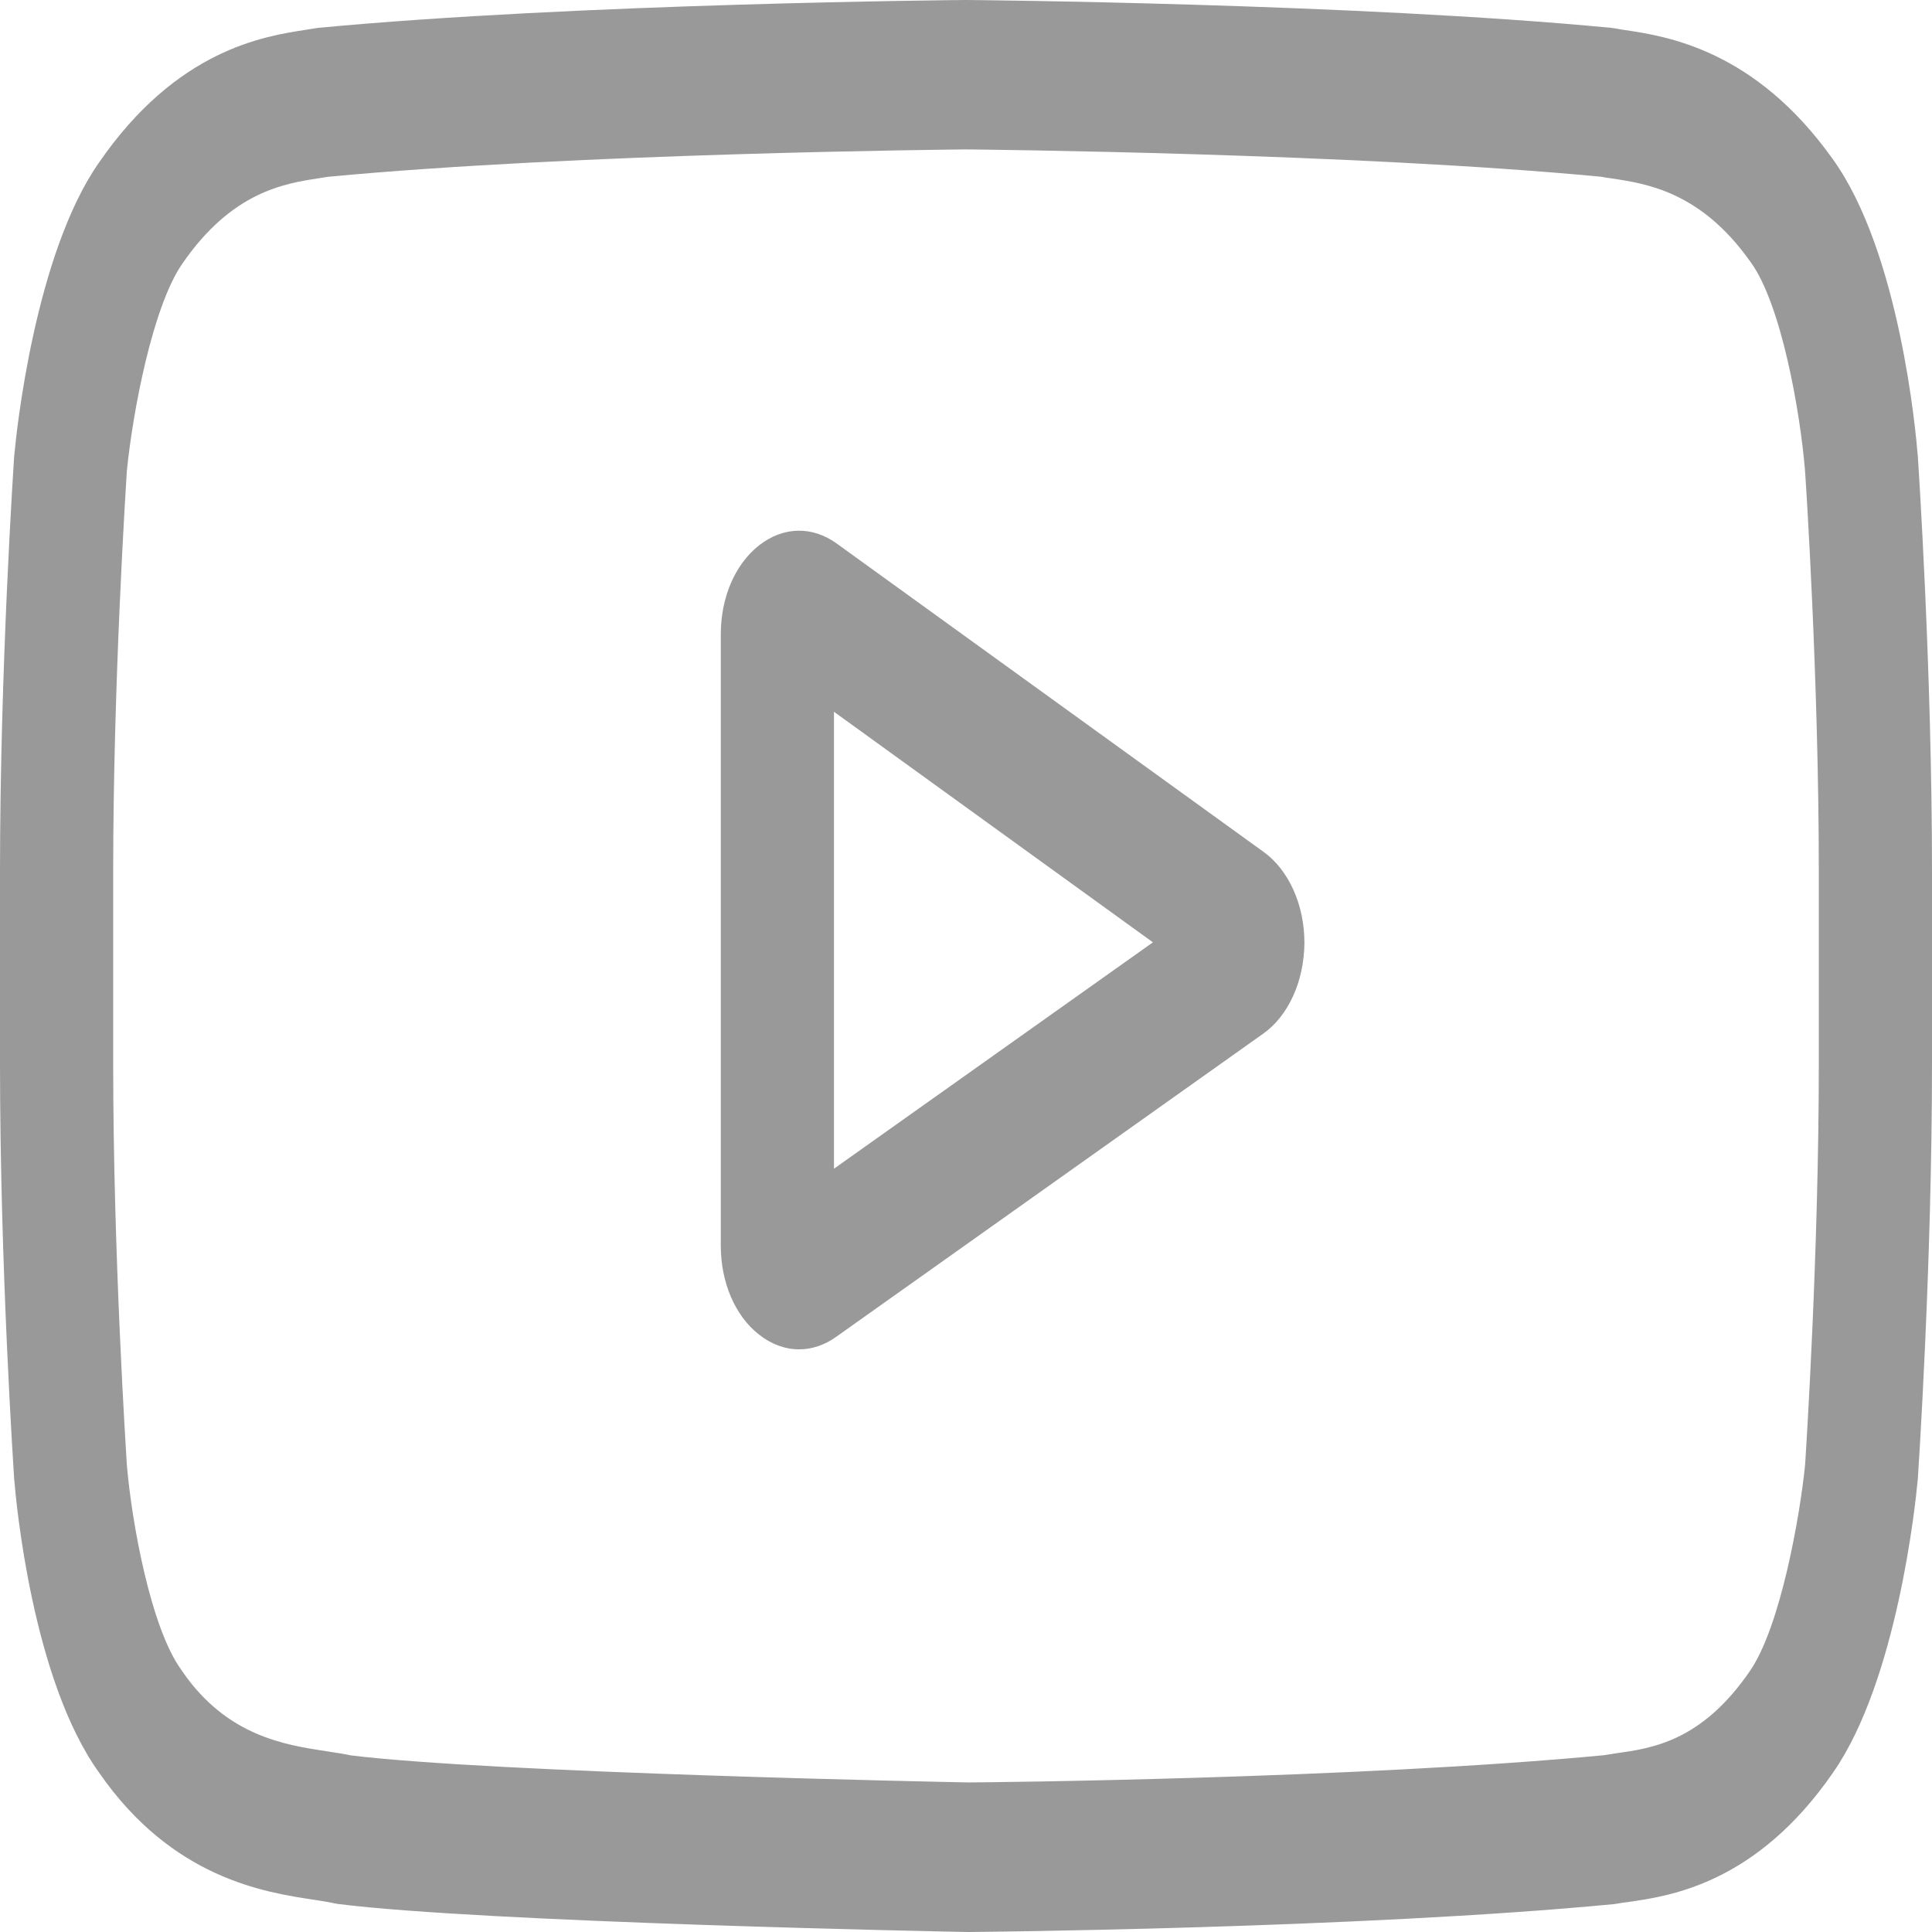
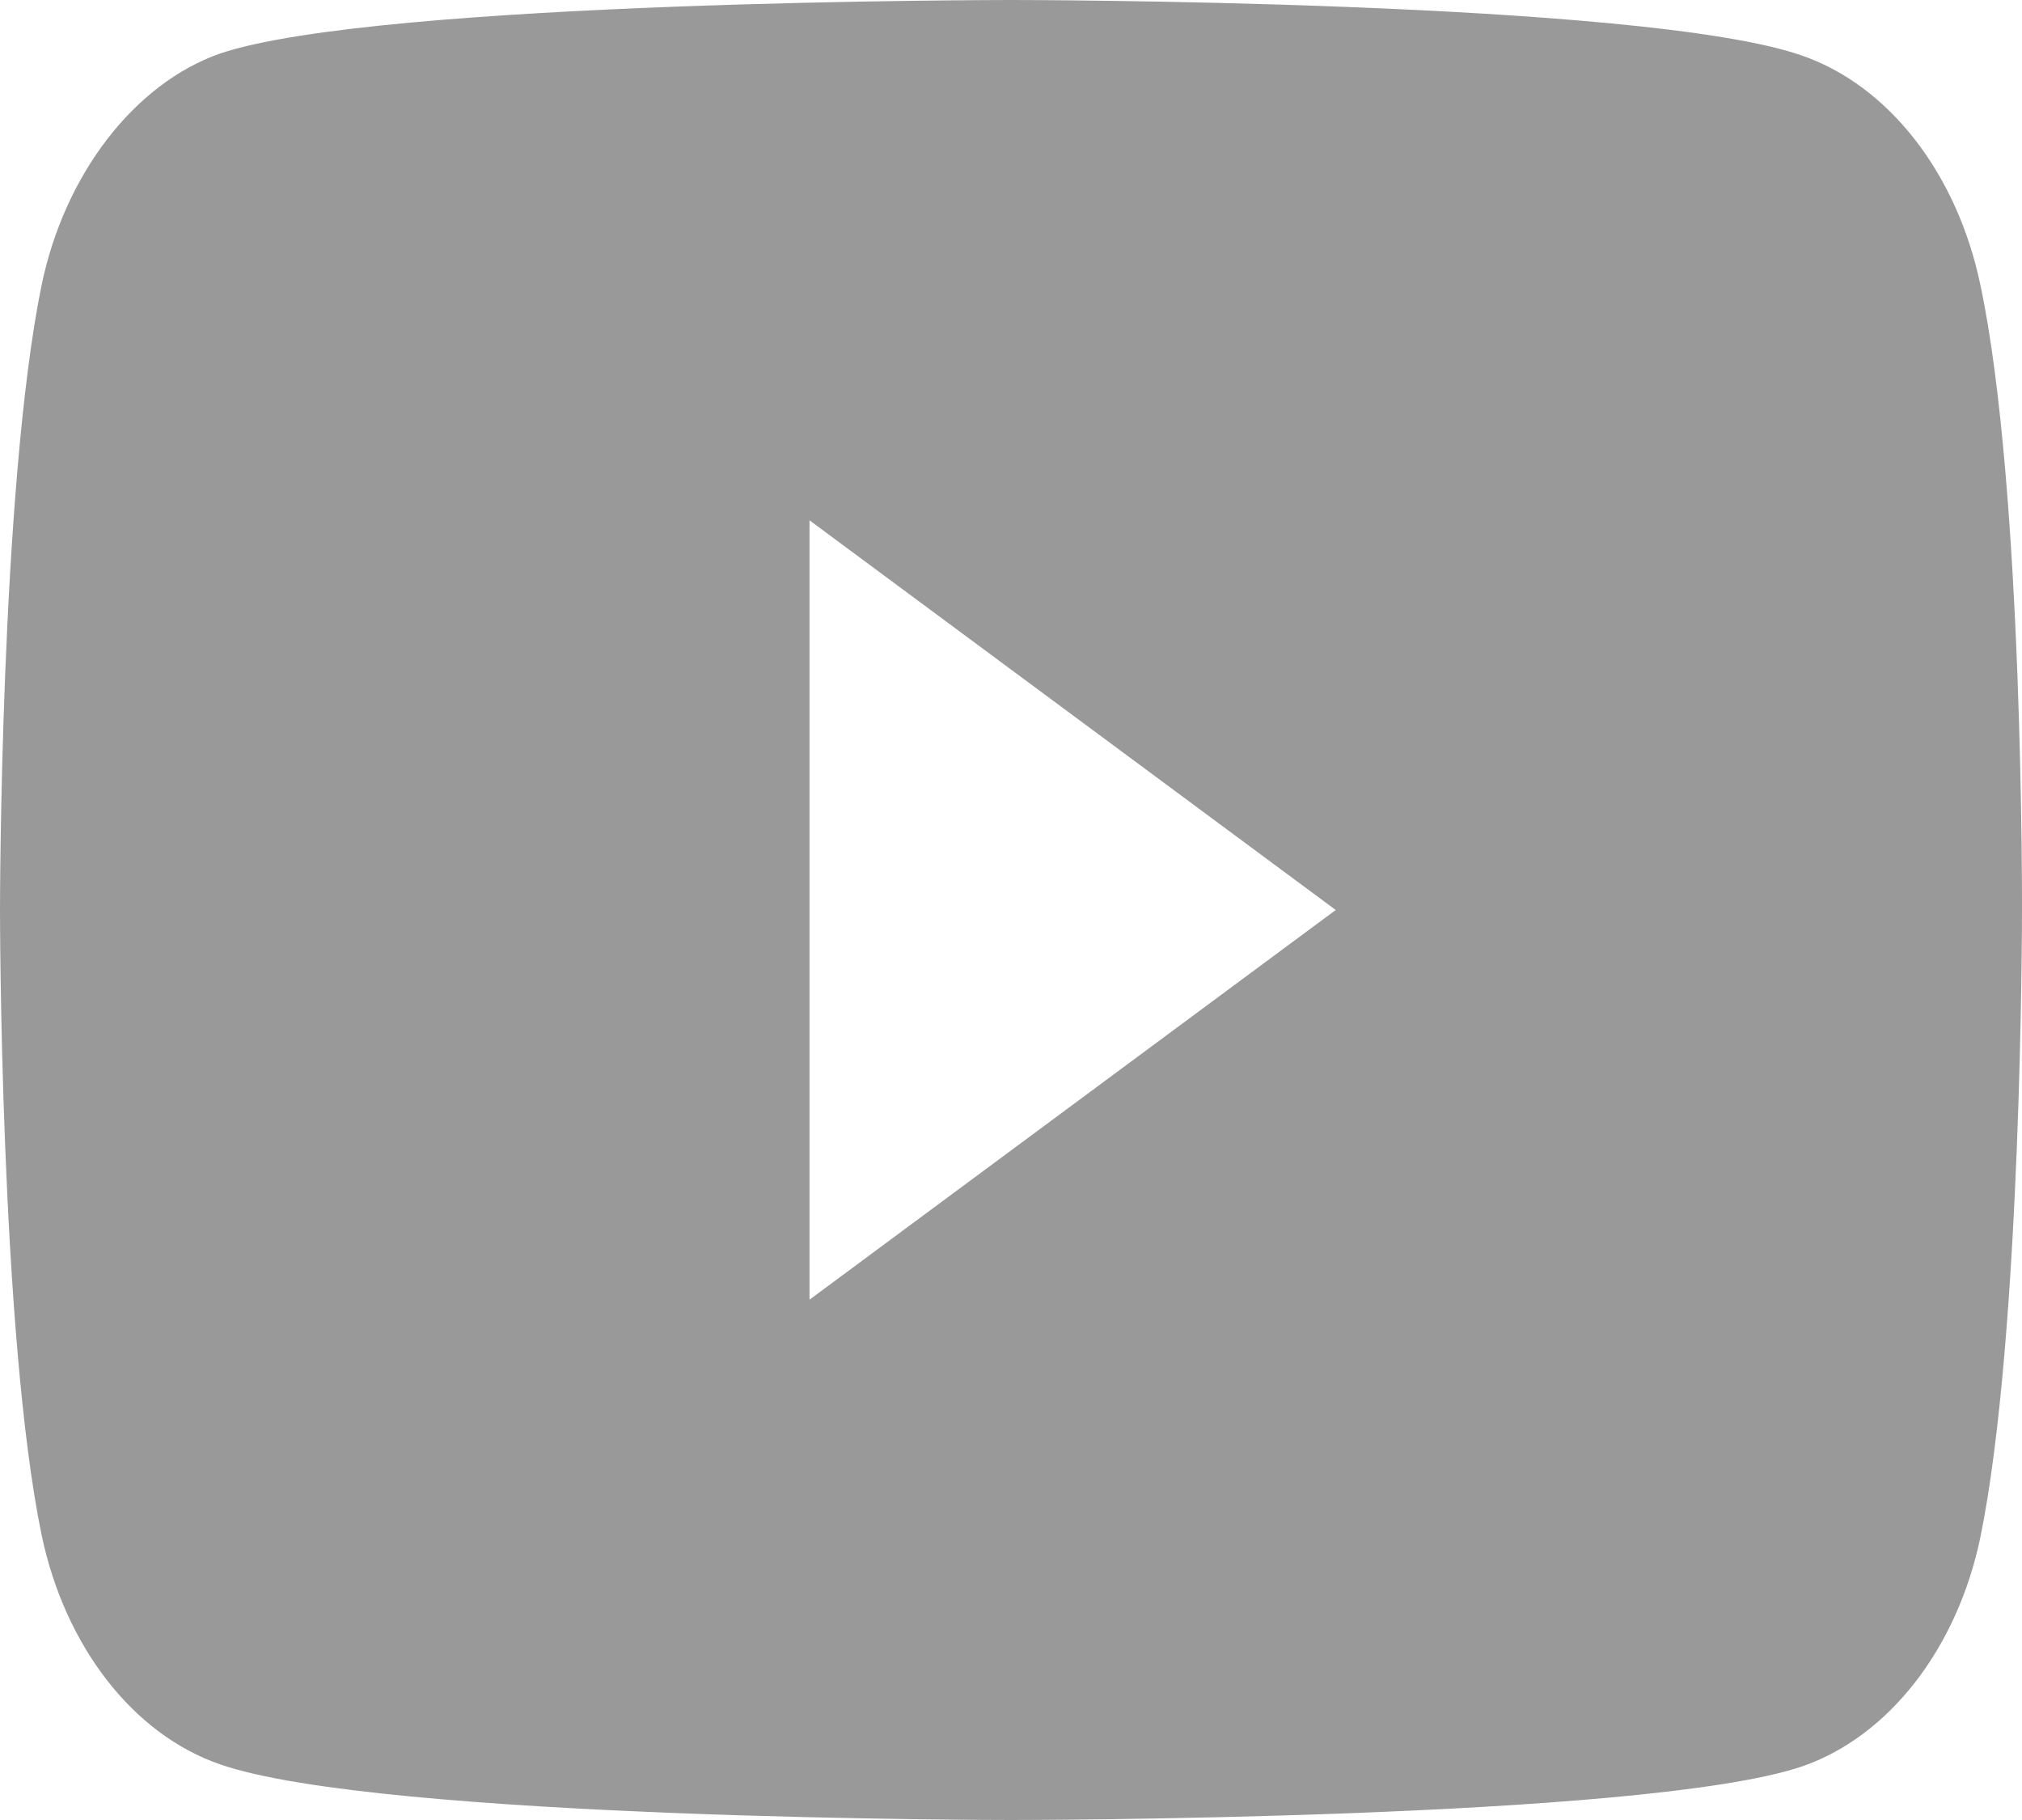
- <svg xmlns="http://www.w3.org/2000/svg" width="12" height="12" viewBox="0 0 12 12" fill="none">
-   <path d="M7.848 5.291L5.197 3.376C5.045 3.266 4.865 3.27 4.715 3.387C4.566 3.504 4.477 3.71 4.477 3.94V7.737C4.477 7.965 4.565 8.172 4.714 8.289C4.791 8.35 4.877 8.381 4.963 8.381C5.044 8.381 5.123 8.354 5.194 8.303L7.845 6.421C7.923 6.366 7.987 6.285 8.032 6.186C8.077 6.087 8.101 5.973 8.102 5.857C8.102 5.741 8.079 5.628 8.034 5.528C7.989 5.428 7.925 5.346 7.848 5.291ZM5.18 7.259V4.421L7.161 5.853L5.18 7.259Z" fill="#999999" />
-   <path d="M11.912 2.832L11.911 2.825C11.901 2.697 11.8 1.563 11.382 0.986C10.899 0.308 10.352 0.225 10.089 0.186C10.069 0.183 10.049 0.18 10.029 0.176L10.008 0.173C8.422 0.021 6.026 0 6.002 0L6 0L5.998 0C5.974 0 3.578 0.021 1.977 0.173L1.956 0.176C1.939 0.179 1.92 0.182 1.9 0.185C1.64 0.225 1.098 0.307 0.614 1.011C0.216 1.581 0.101 2.691 0.09 2.816L0.088 2.832C0.085 2.885 0 4.149 0 5.417V6.602C0 7.871 0.085 9.134 0.088 9.187L0.089 9.195C0.099 9.32 0.2 10.434 0.616 11.011C1.07 11.667 1.644 11.754 1.952 11.8C2.001 11.808 2.043 11.814 2.072 11.821L2.1 11.826C3.016 11.941 5.888 11.998 6.009 12L6.013 12L6.017 12C6.041 12 8.436 11.979 10.023 11.827L10.044 11.824C10.064 11.82 10.086 11.817 10.111 11.814C10.37 11.777 10.908 11.702 11.386 11.009C11.784 10.438 11.899 9.328 11.91 9.203L11.912 9.187C11.915 9.134 12 7.871 12 6.602V5.417C12 4.149 11.915 2.885 11.912 2.832ZM11.297 6.602C11.297 7.776 11.219 8.985 11.212 9.096C11.182 9.402 11.061 10.104 10.867 10.382C10.568 10.816 10.261 10.859 10.037 10.89C10.012 10.894 9.987 10.898 9.962 10.902C8.428 11.048 6.122 11.071 6.016 11.071C5.897 11.069 3.067 11.012 2.179 10.903C2.133 10.893 2.084 10.886 2.032 10.878C1.77 10.838 1.41 10.784 1.133 10.382L1.127 10.373C0.936 10.111 0.818 9.454 0.788 9.1C0.783 9.016 0.703 7.793 0.703 6.602V5.417C0.703 4.244 0.781 3.037 0.788 2.924C0.824 2.563 0.947 1.904 1.133 1.637C1.441 1.19 1.766 1.14 1.981 1.107C2.001 1.104 2.02 1.101 2.038 1.098C3.595 0.951 5.917 0.929 6 0.928C6.083 0.929 8.404 0.951 9.947 1.098C9.966 1.102 9.987 1.105 10.009 1.108C10.23 1.141 10.564 1.192 10.87 1.623L10.873 1.627C11.064 1.889 11.181 2.557 11.211 2.919C11.217 2.998 11.297 4.224 11.297 5.417V6.602Z" fill="#999999" />
+ <svg xmlns="http://www.w3.org/2000/svg" width="20" height="18" viewBox="0 0 20 18" fill="none">
+   <path d="M19.588 2.817C19.358 1.715 18.682 0.847 17.825 0.55C16.26 -3.83085e-08 10 0 10 0C10 0 3.74 0 2.175 0.53C1.334 0.826 0.642 1.715 0.412 2.817C0 4.828 0 9 0 9C0 9 0 13.193 0.412 15.183C0.643 16.285 1.318 17.153 2.175 17.449C3.756 18 10 18 10 18C10 18 16.26 18 17.825 17.47C18.682 17.174 19.358 16.306 19.588 15.205C20 13.193 20 9.021 20 9.021C20 9.021 20.016 4.828 19.588 2.817ZM8.007 12.854V5.146L13.212 9L8.007 12.854Z" fill="#999999" />
</svg>
